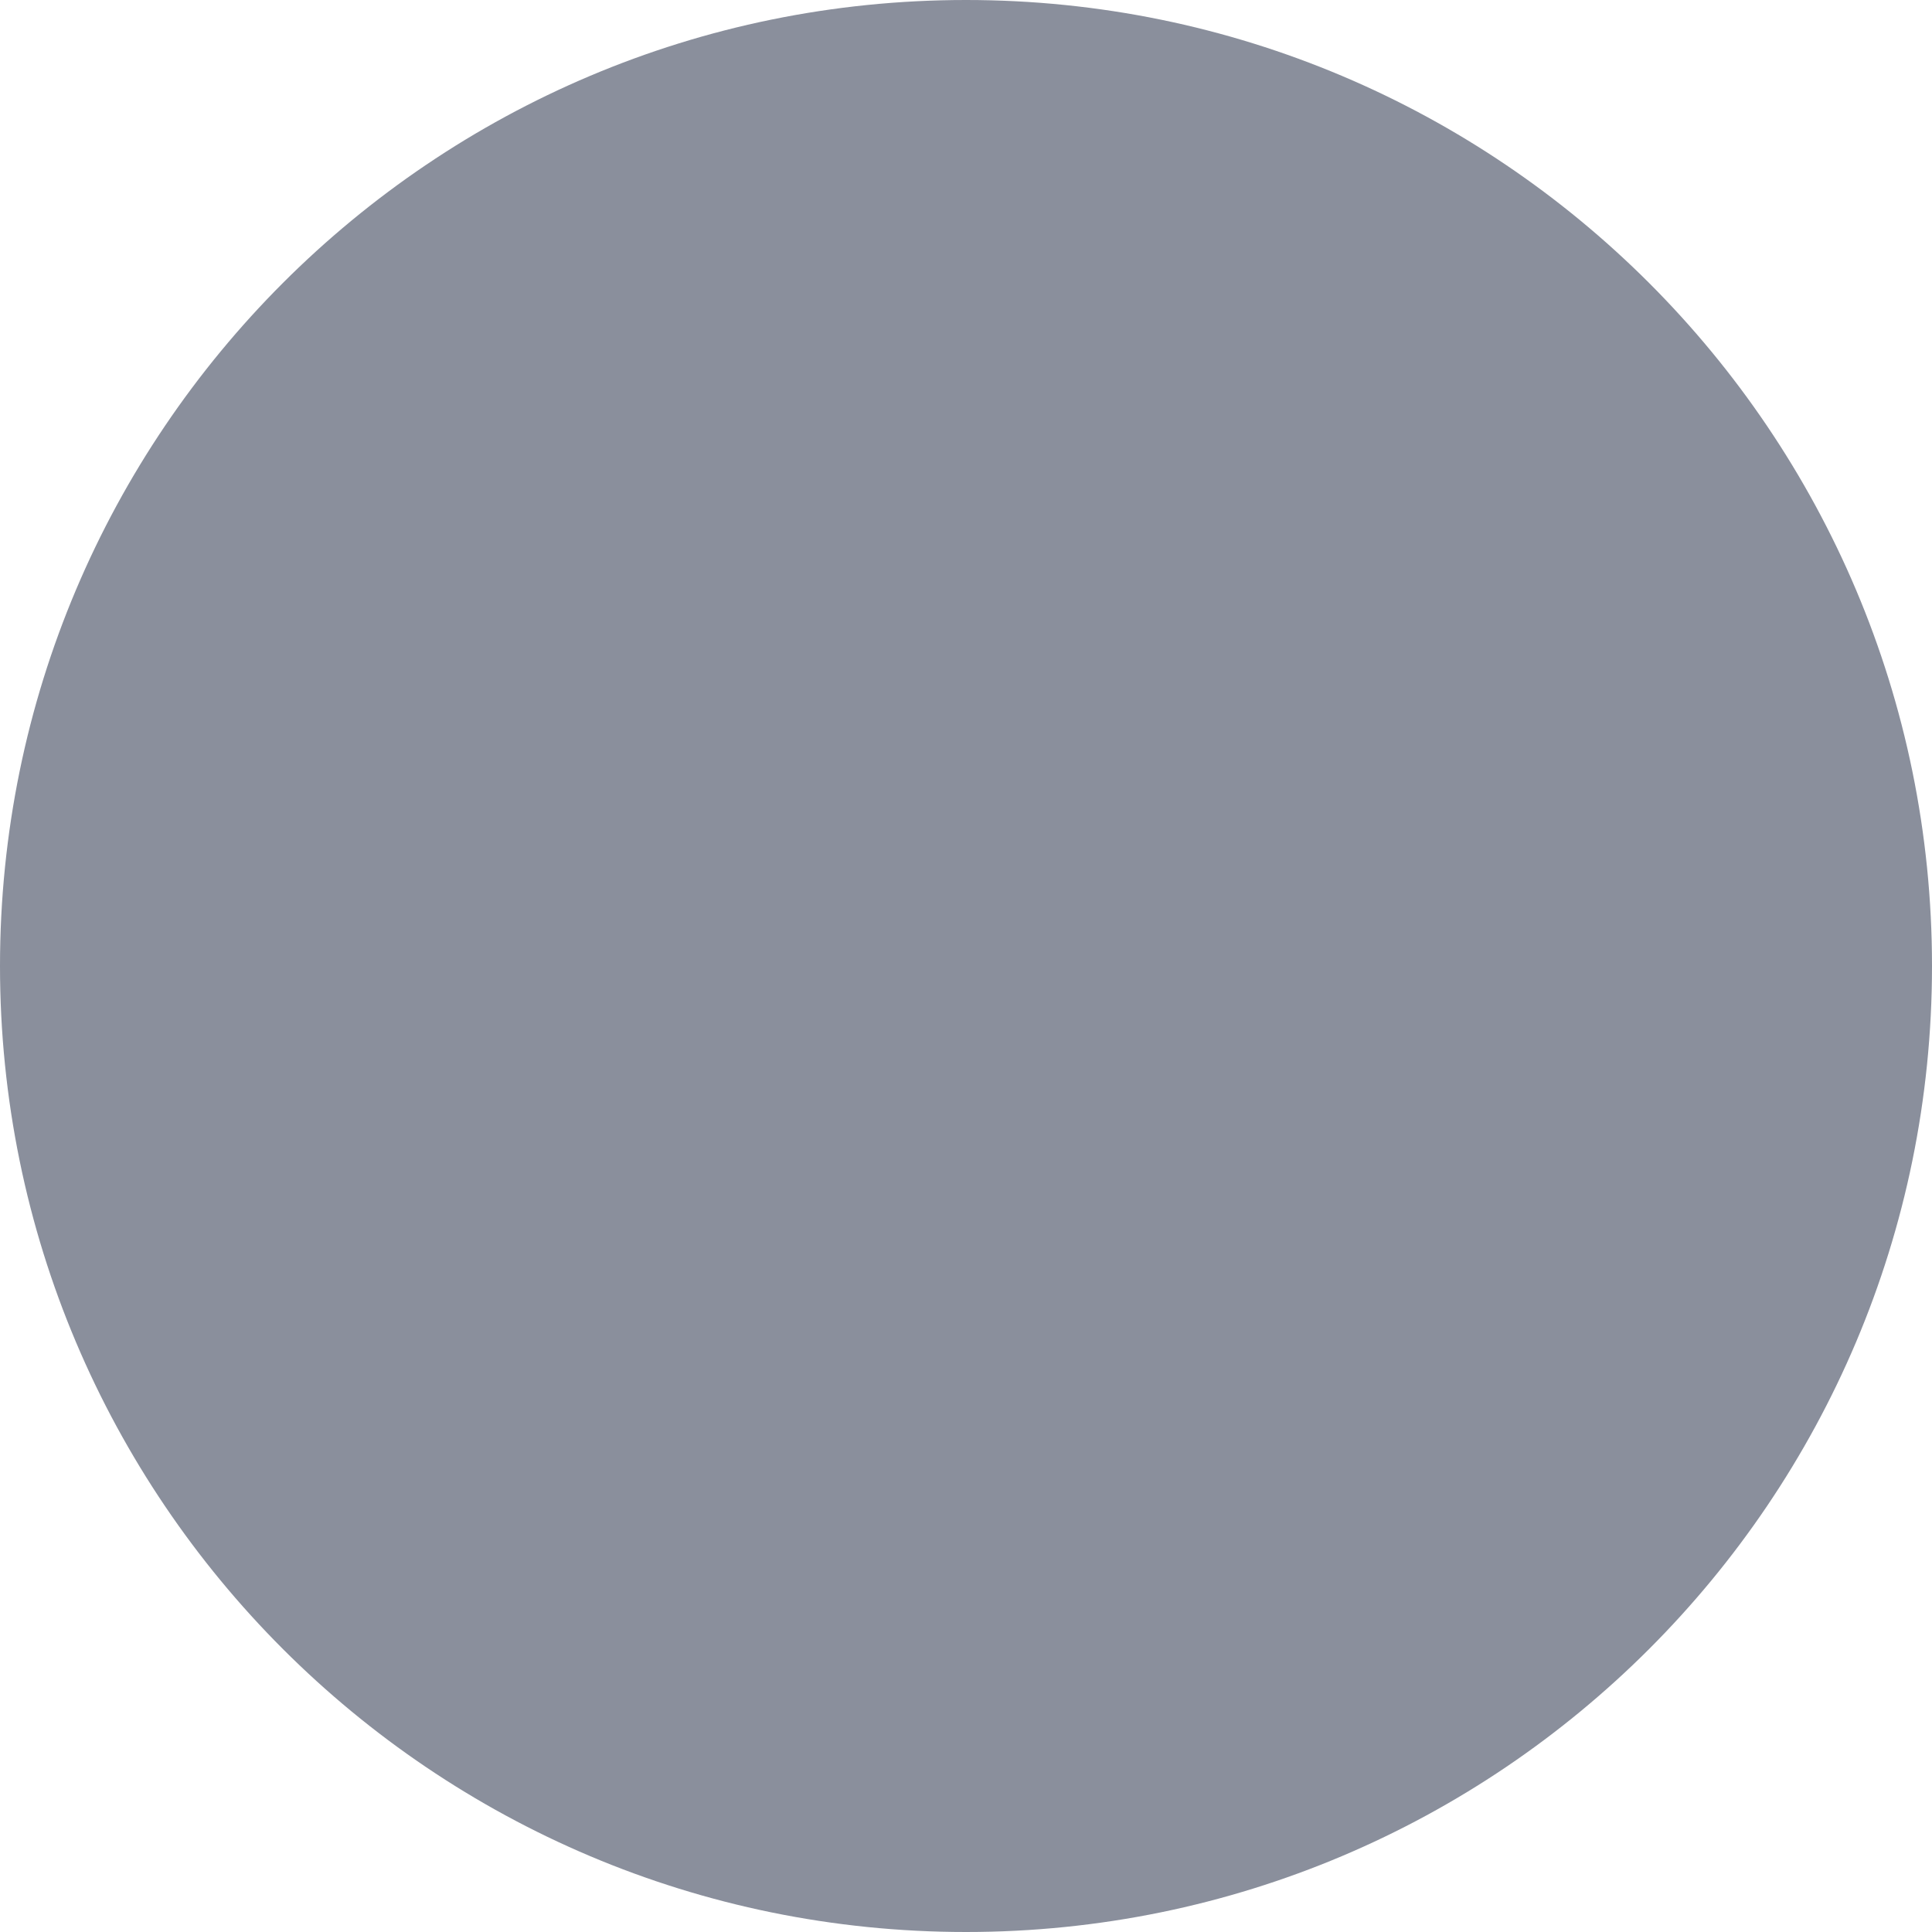
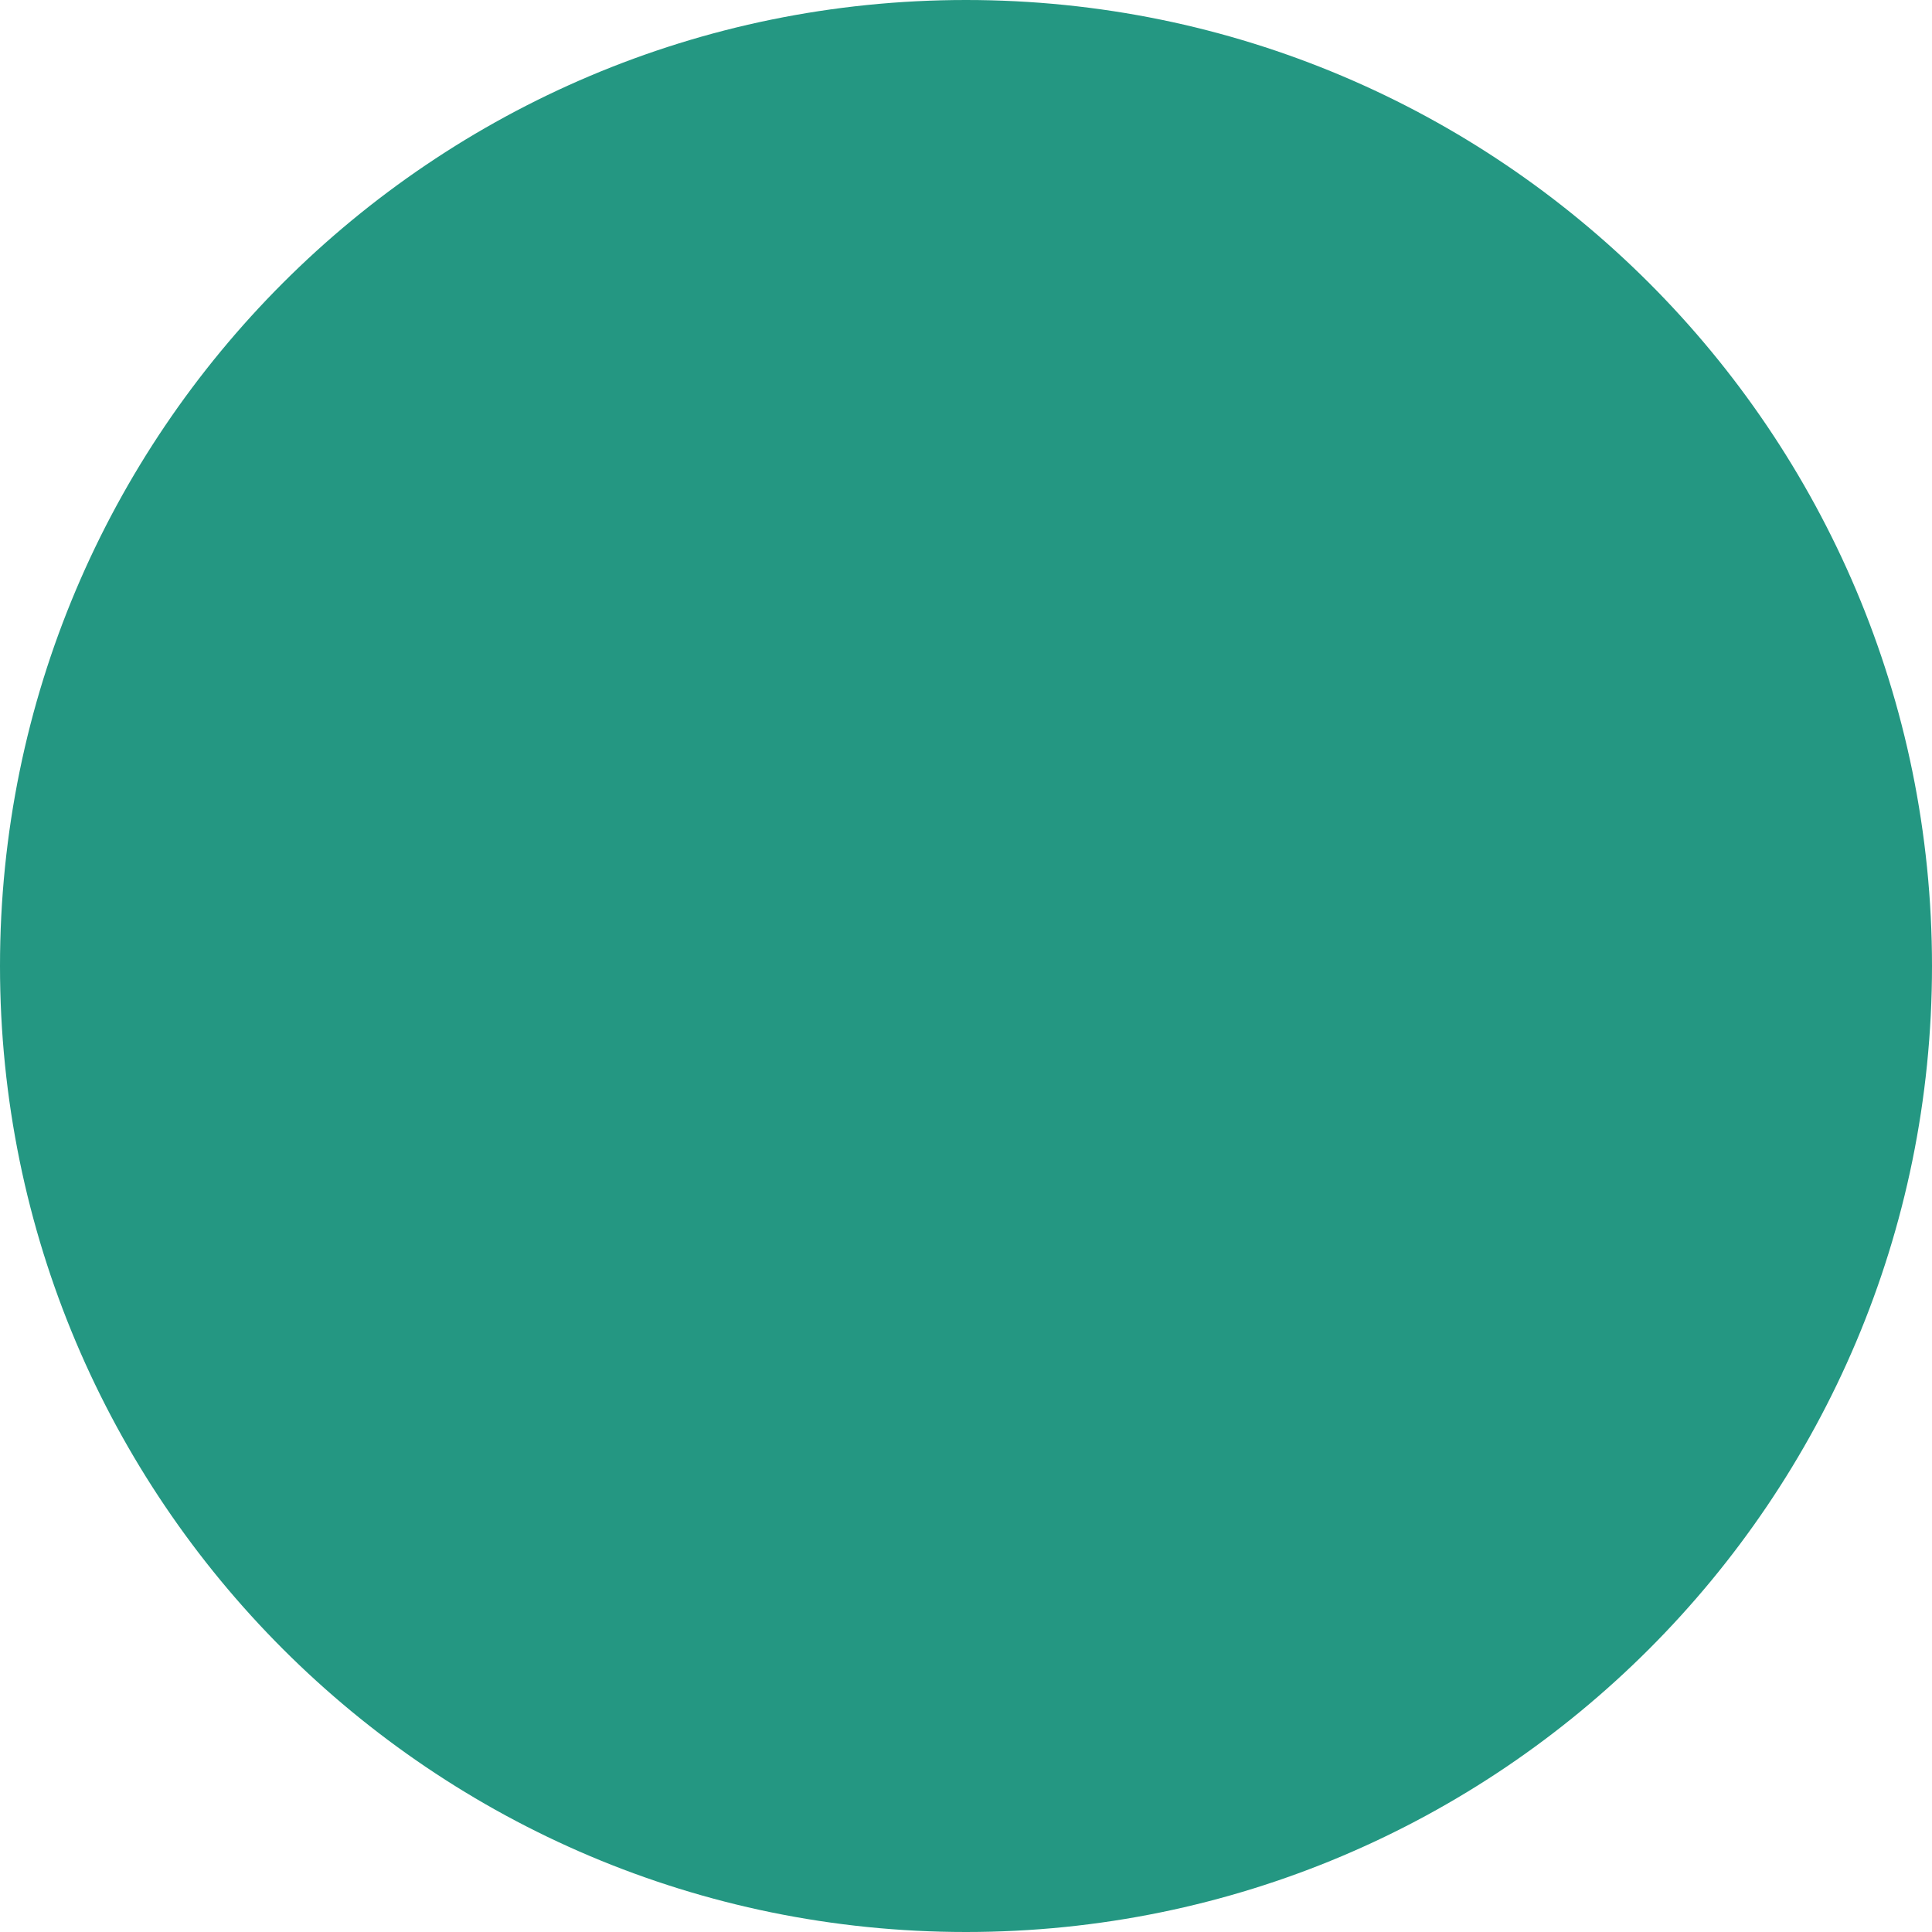
- <svg xmlns="http://www.w3.org/2000/svg" width="4" height="4" viewBox="0 0 4 4">
+ <svg xmlns="http://www.w3.org/2000/svg" width="6" height="6" viewBox="0 0 6 6">
  <defs>
-     <style>.a{fill:#8a8f9c;fill-rule:evenodd;}</style>
+     <style>.a{fill:#249782;fill-rule:evenodd;}</style>
  </defs>
-   <path class="a" d="M18,87a2,2,0,1,1,2,2A2,2,0,0,1,18,87Z" transform="translate(-18 -85)" />
+   <path class="a" d="M11,12a3,3,0,1,1,3,3A3,3,0,0,1,11,12Z" transform="translate(-11 -9)" />
</svg>
